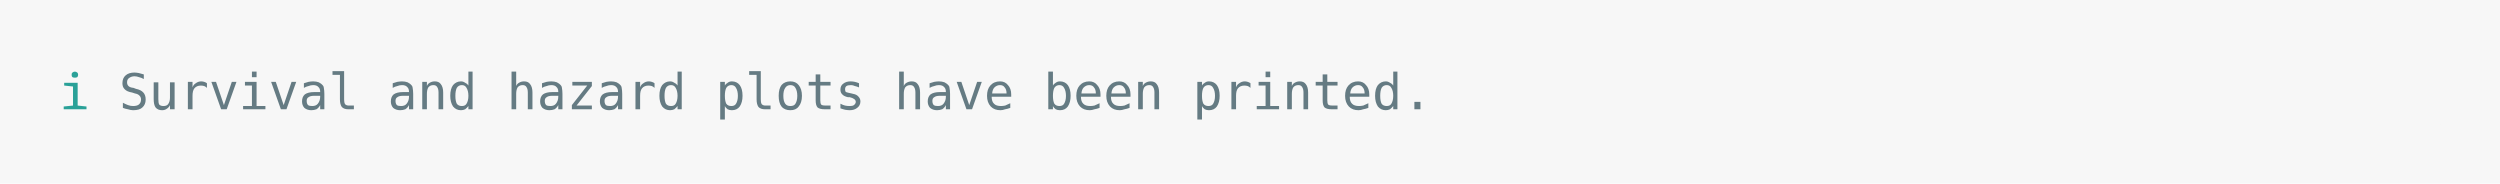
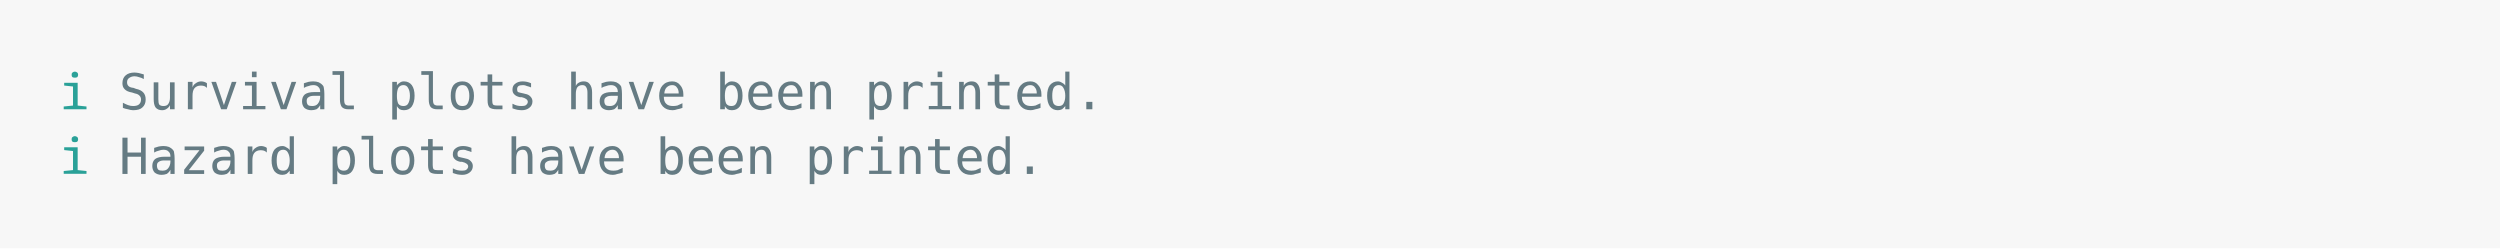
- <svg xmlns="http://www.w3.org/2000/svg" xmlns:xlink="http://www.w3.org/1999/xlink" width="840" height="61.71">
-   <rect width="840" height="61.71" rx="0" ry="0" class="a" />
-   <svg height="21.71" viewBox="0 0 80 2.171" width="800" x="20" y="20">
+ <svg xmlns="http://www.w3.org/2000/svg" xmlns:xlink="http://www.w3.org/1999/xlink" width="840" height="83.42">
+   <rect width="840" height="83.42" rx="0" ry="0" class="a" />
+   <svg height="43.42" viewBox="0 0 80 4.342" width="800" x="20" y="20">
    <style>.a{fill:rgb(247,247,247)}.b{font-family:'Fira Code',Monaco,Consolas,Menlo,'Bitstream Vera Sans Mono','Powerline Symbols',monospace}.c{fill:transparent}.d{fill:rgb(42,161,152);white-space:pre}.e{fill:rgb(101,123,131);white-space:pre}</style>
    <g font-family="'Fira Code',Monaco,Consolas,Menlo,'Bitstream Vera Sans Mono','Powerline Symbols',monospace" font-size="1.67" class="b">
      <defs>
        <symbol id="a">
-           <rect height="1" width="80" x="0" y="0" class="c" />
+           <rect height="2" width="80" x="0" y="0" class="c" />
        </symbol>
      </defs>
-       <rect height="2.171" width="80" class="a" />
+       <rect height="4.342" width="80" class="a" />
      <svg x="0" y="0" width="80">
        <svg x="0">
          <use xlink:href="#a" />
          <text font-size="1.67" x="0" y="1.67" class="d">ℹ</text>
          <text font-size="1.67" x="2.004" y="1.67" class="e">Survival</text>
-           <text font-size="1.67" x="11.022" y="1.67" class="e">and</text>
-           <text font-size="1.67" x="15.03" y="1.67" class="e">hazard</text>
-           <text font-size="1.67" x="22.044" y="1.67" class="e">plots</text>
-           <text font-size="1.67" x="28.056" y="1.67" class="e">have</text>
-           <text font-size="1.67" x="33.066" y="1.67" class="e">been</text>
-           <text font-size="1.67" x="38.076" y="1.67" class="e">printed.</text>
+           <text font-size="1.67" x="11.022" y="1.67" class="e">plots</text>
+           <text font-size="1.67" x="17.034" y="1.67" class="e">have</text>
+           <text font-size="1.67" x="22.044" y="1.67" class="e">been</text>
+           <text font-size="1.67" x="27.054" y="1.67" class="e">printed.</text>
+           <text font-size="1.67" x="0" y="3.841" class="d">ℹ</text>
+           <text font-size="1.67" x="2.004" y="3.841" class="e">Hazard</text>
+           <text font-size="1.67" x="9.018" y="3.841" class="e">plots</text>
+           <text font-size="1.67" x="15.03" y="3.841" class="e">have</text>
+           <text font-size="1.67" x="20.04" y="3.841" class="e">been</text>
+           <text font-size="1.67" x="25.05" y="3.841" class="e">printed.</text>
        </svg>
      </svg>
    </g>
  </svg>
</svg>
